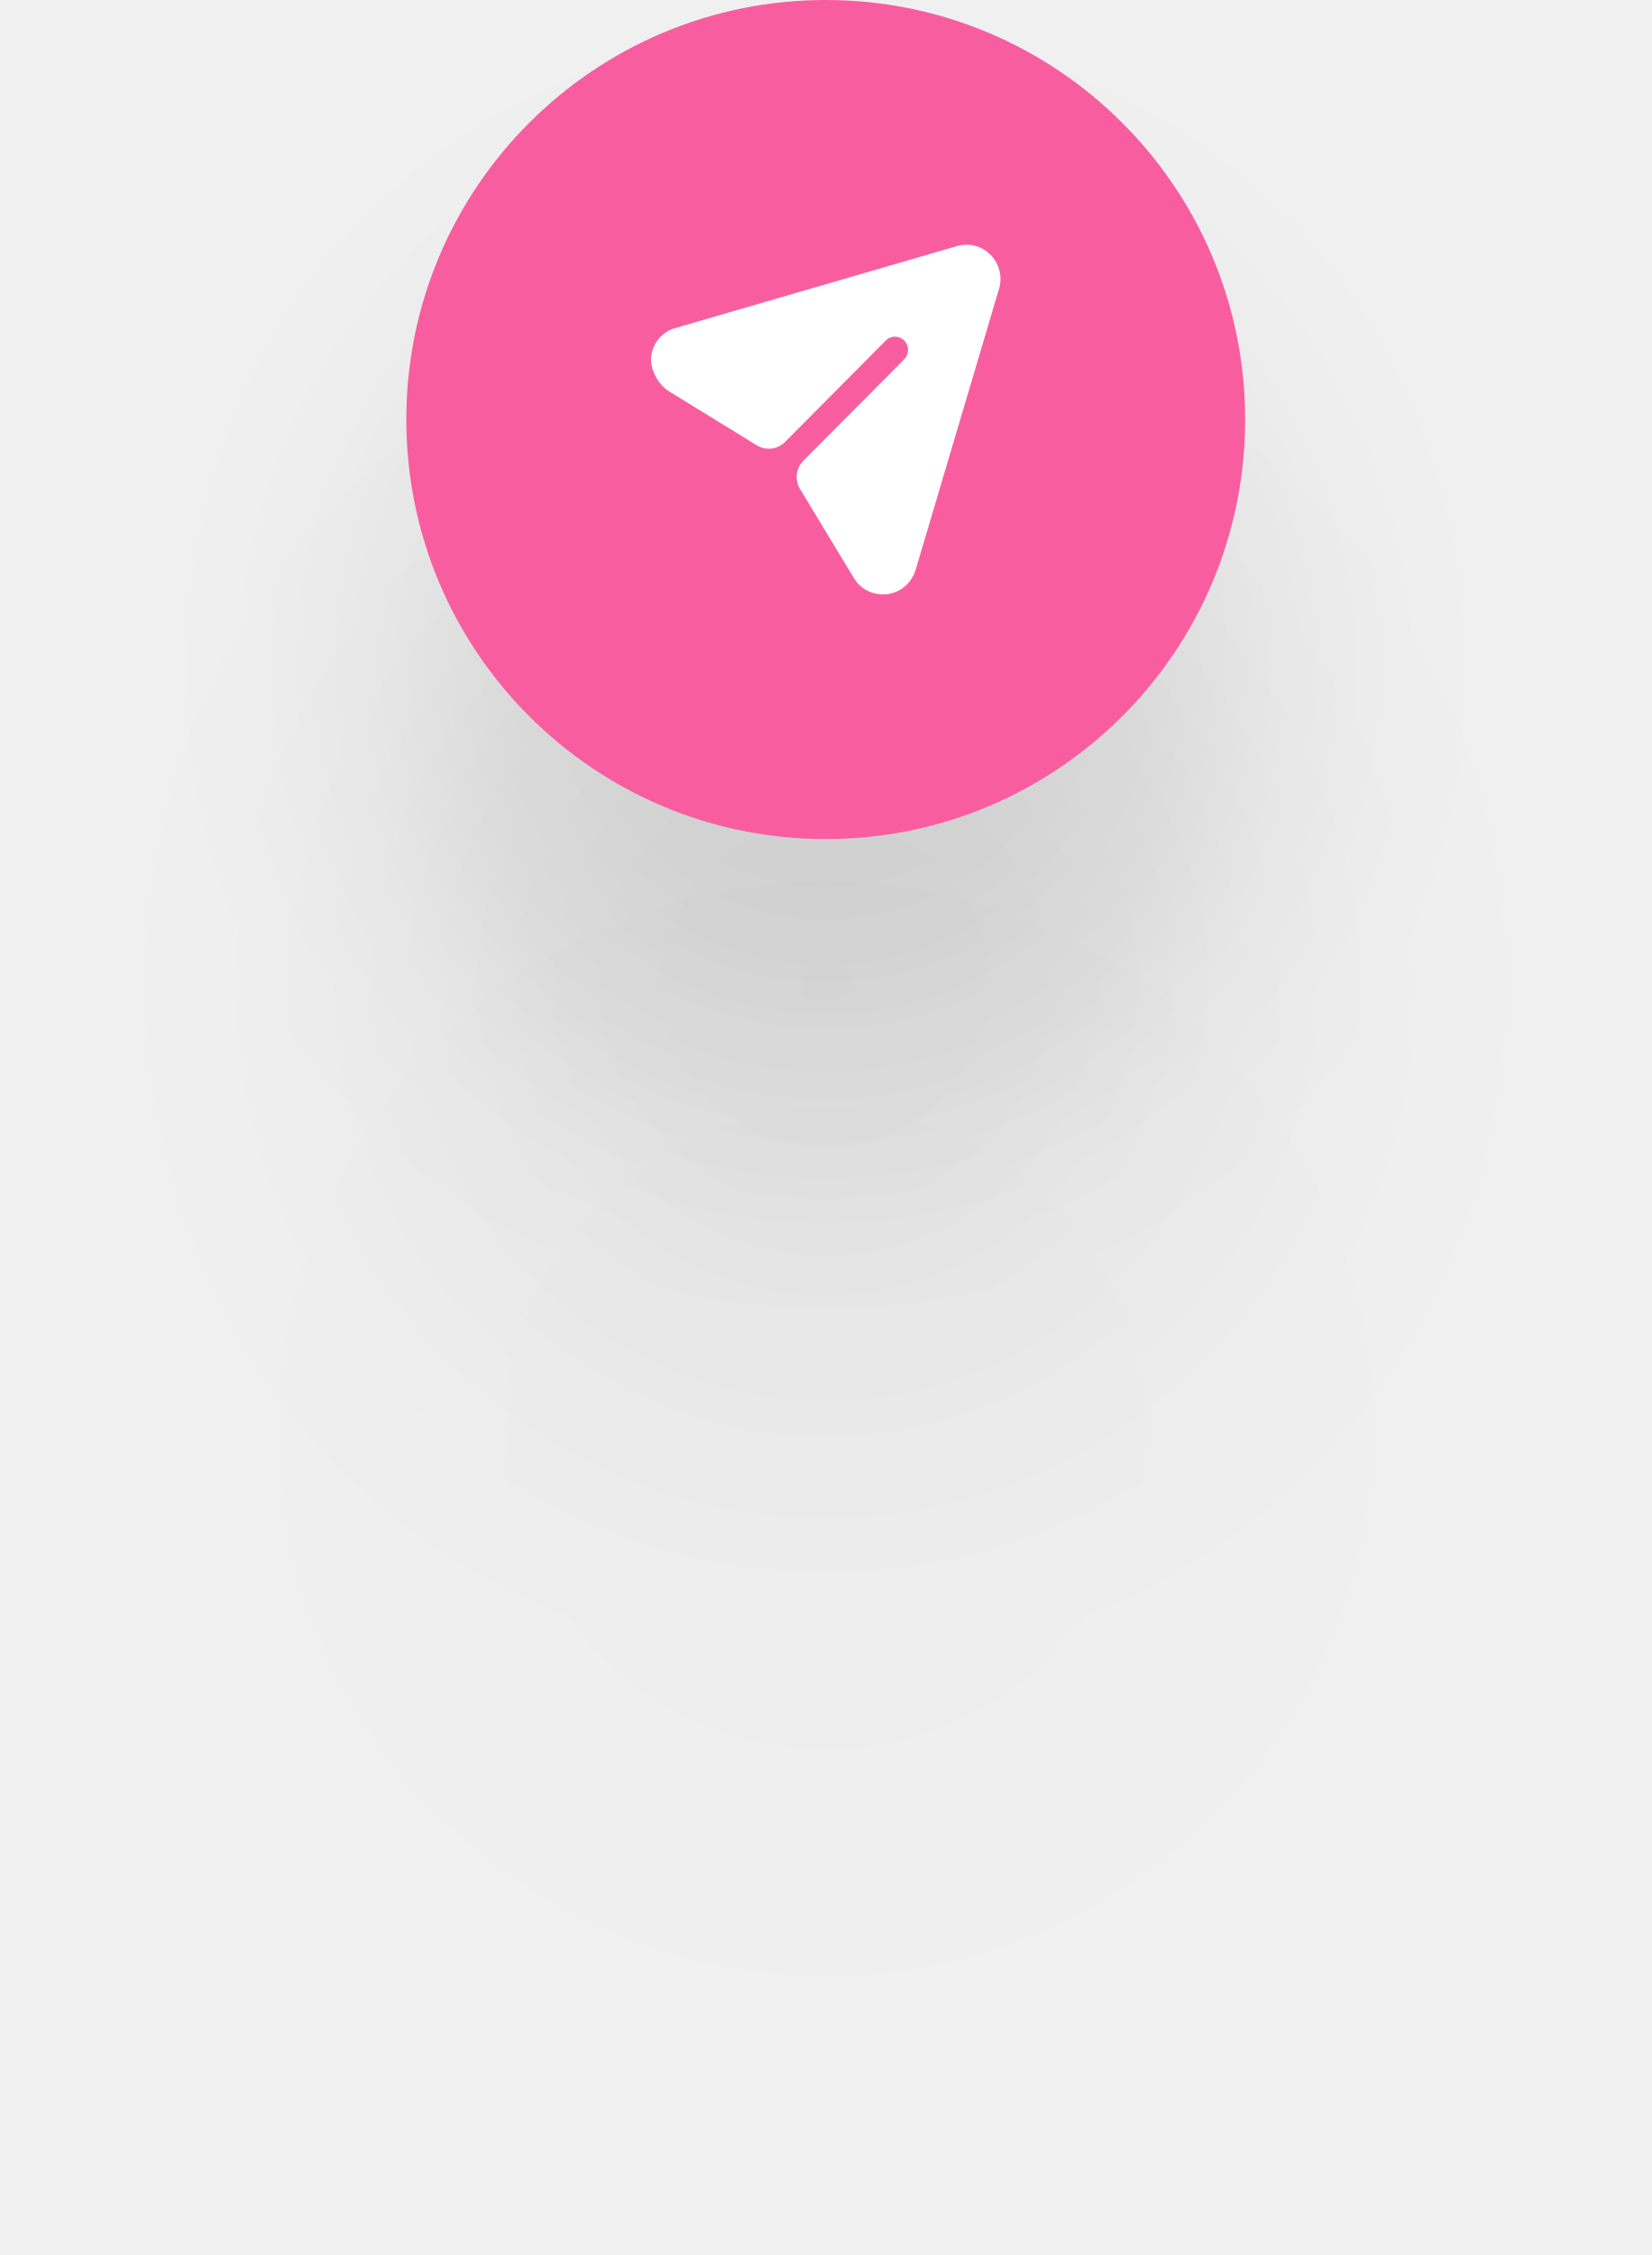
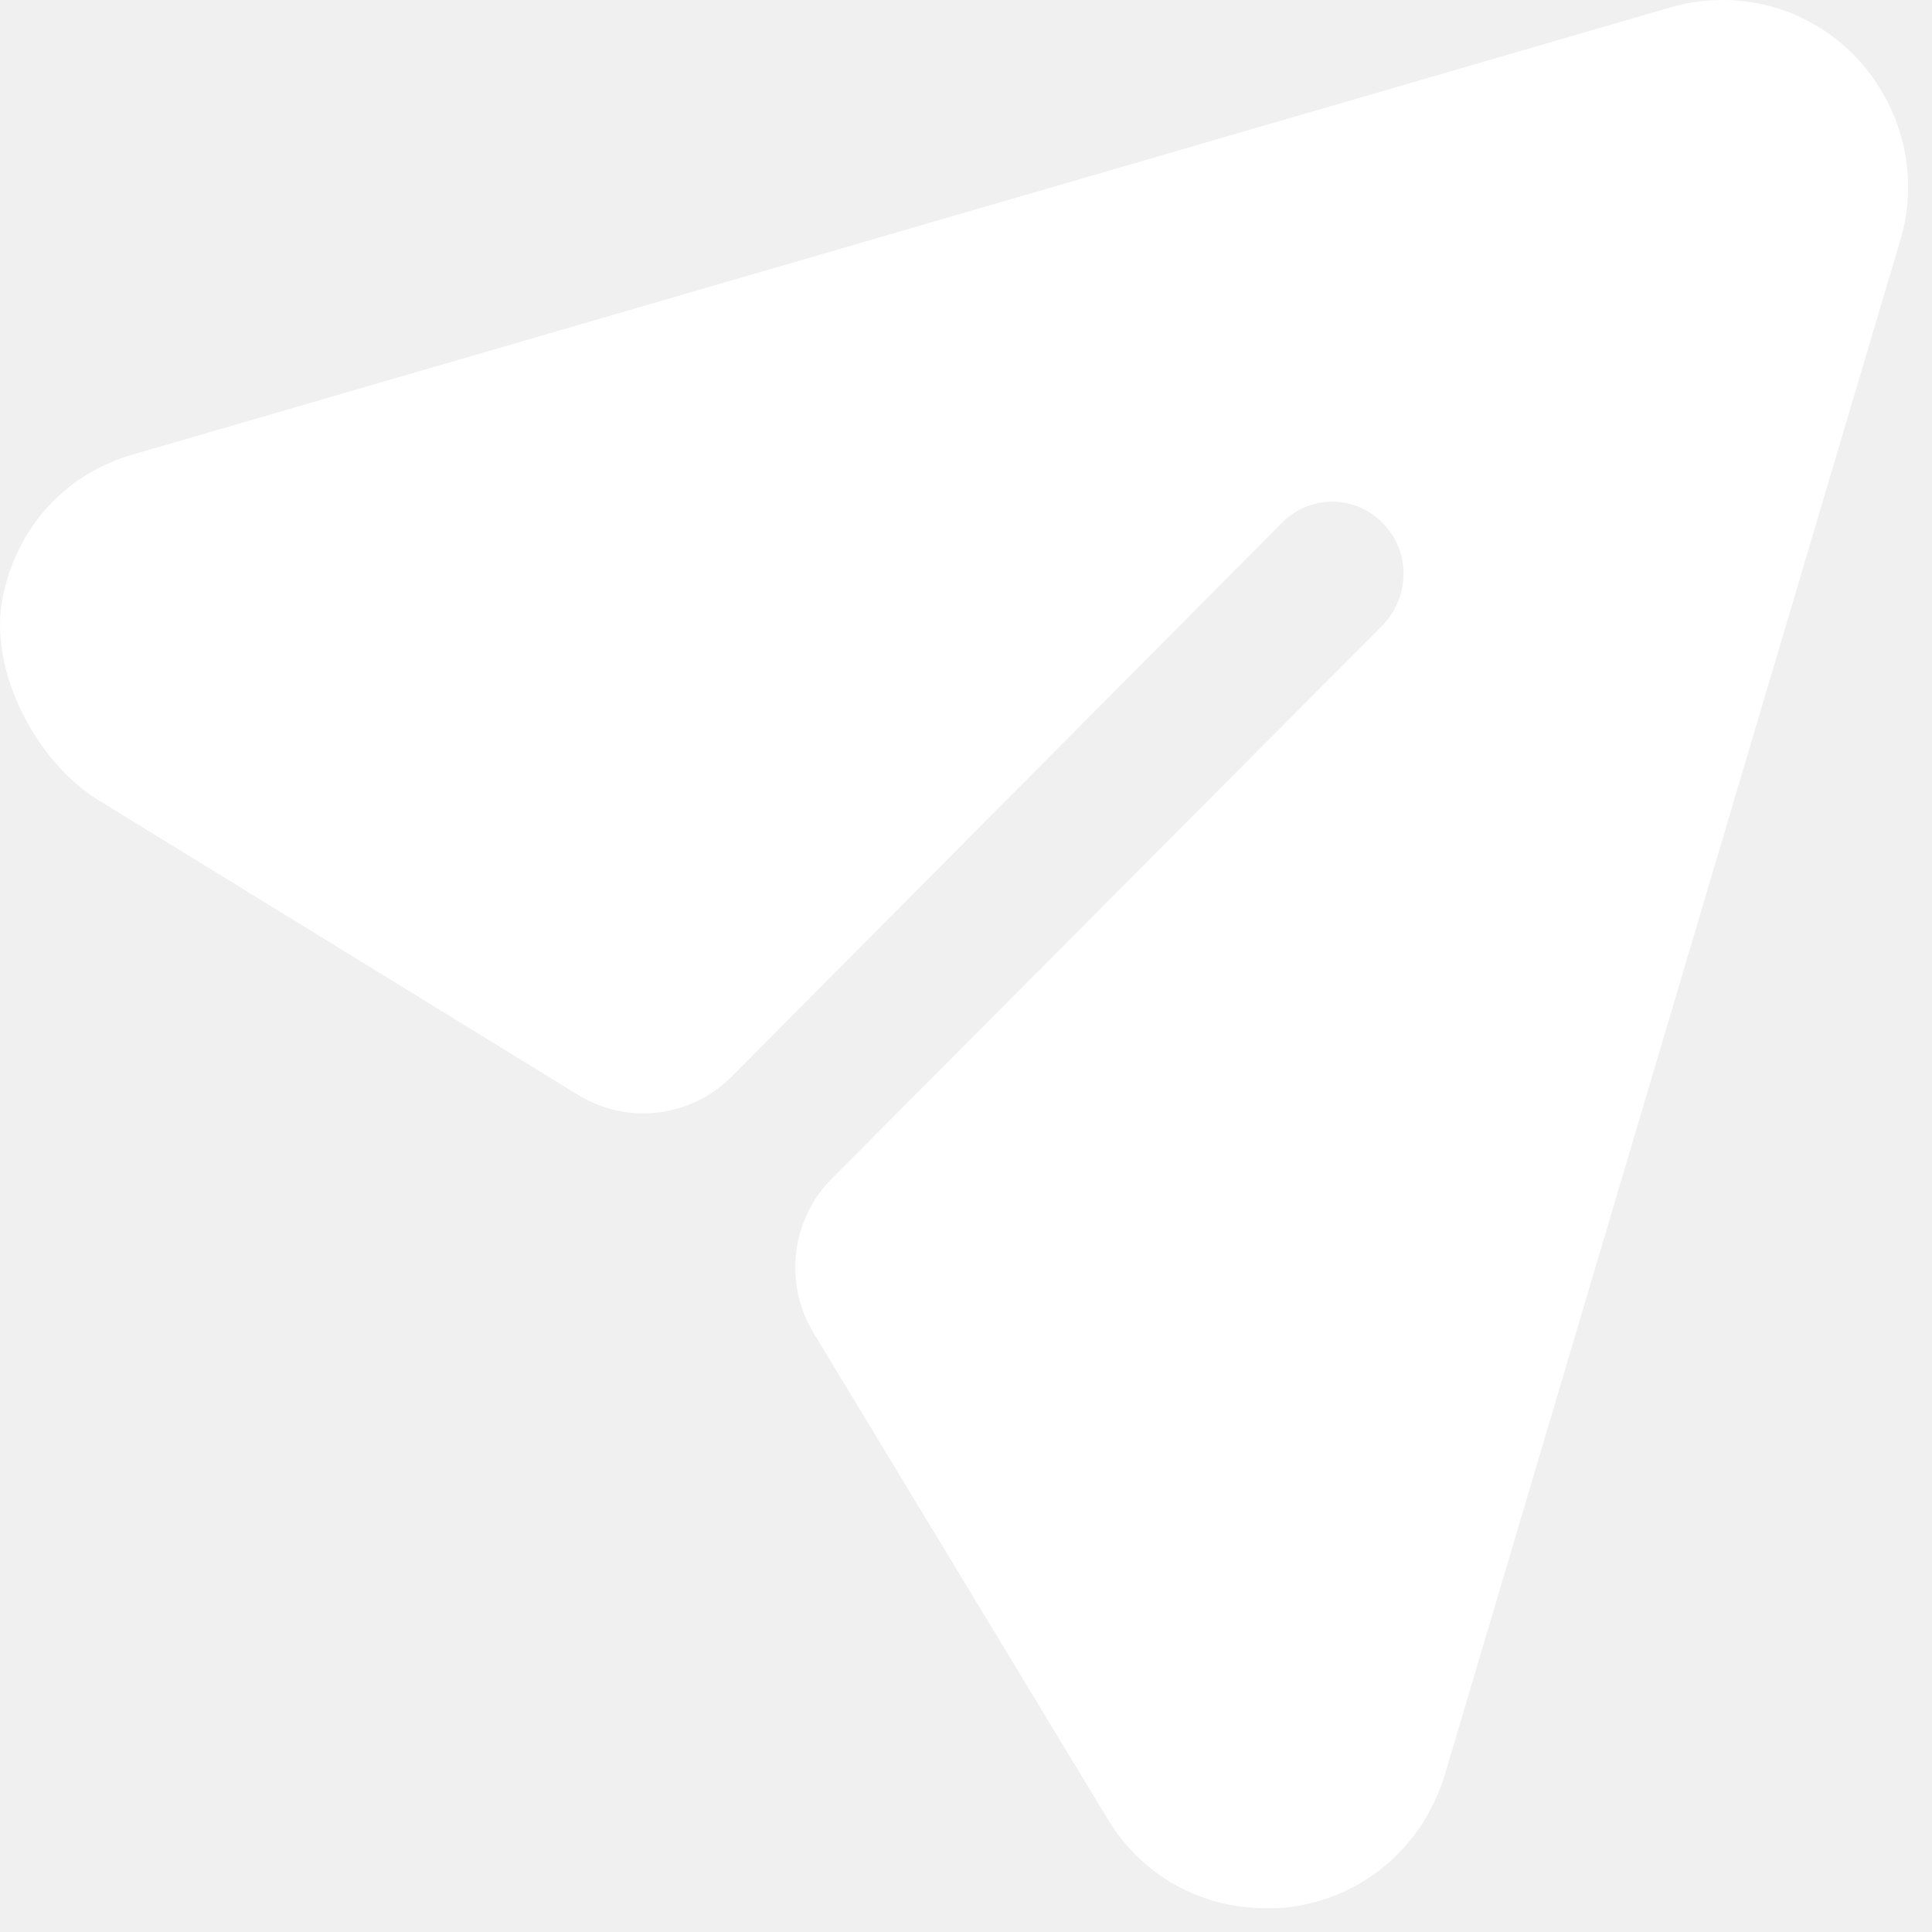
- <svg xmlns="http://www.w3.org/2000/svg" width="126" height="172" viewBox="0 0 126 172" fill="none">
-   <g filter="url(#filter0_ddd_1_86)">
-     <rect x="31" width="64" height="64" rx="32" fill="#F85E9F" />
-     <path d="M75.581 19.443C74.914 18.758 73.927 18.503 73.006 18.772L51.544 25.013C50.573 25.282 49.885 26.057 49.699 27.041C49.51 28.042 50.172 29.313 51.036 29.845L57.747 33.969C58.435 34.392 59.323 34.286 59.893 33.711L67.577 25.979C67.964 25.576 68.604 25.576 68.991 25.979C69.378 26.368 69.378 26.999 68.991 27.402L61.293 35.136C60.722 35.709 60.616 36.601 61.036 37.294L65.136 44.072C65.616 44.877 66.444 45.333 67.35 45.333C67.457 45.333 67.577 45.333 67.684 45.32C68.724 45.186 69.551 44.474 69.858 43.468L76.221 22.033C76.501 21.12 76.248 20.127 75.581 19.443Z" fill="white" />
-   </g>
-   <defs>
-     <filter id="filter0_ddd_1_86" x="0" y="0" width="126" height="172" filterUnits="userSpaceOnUse" color-interpolation-filters="sRGB">
-       <feFlood flood-opacity="0" result="BackgroundImageFix" />
-       <feColorMatrix in="SourceAlpha" type="matrix" values="0 0 0 0 0 0 0 0 0 0 0 0 0 0 0 0 0 0 127 0" result="hardAlpha" />
-       <feOffset dy="19" />
-       <feGaussianBlur stdDeviation="9.5" />
-       <feColorMatrix type="matrix" values="0 0 0 0 0 0 0 0 0 0 0 0 0 0 0 0 0 0 0.09 0" />
-       <feBlend mode="normal" in2="BackgroundImageFix" result="effect1_dropShadow_1_86" />
-       <feColorMatrix in="SourceAlpha" type="matrix" values="0 0 0 0 0 0 0 0 0 0 0 0 0 0 0 0 0 0 127 0" result="hardAlpha" />
-       <feOffset dy="43" />
-       <feGaussianBlur stdDeviation="13" />
-       <feColorMatrix type="matrix" values="0 0 0 0 0 0 0 0 0 0 0 0 0 0 0 0 0 0 0.05 0" />
-       <feBlend mode="normal" in2="effect1_dropShadow_1_86" result="effect2_dropShadow_1_86" />
-       <feColorMatrix in="SourceAlpha" type="matrix" values="0 0 0 0 0 0 0 0 0 0 0 0 0 0 0 0 0 0 127 0" result="hardAlpha" />
-       <feOffset dy="77" />
-       <feGaussianBlur stdDeviation="15.5" />
-       <feColorMatrix type="matrix" values="0 0 0 0 0 0 0 0 0 0 0 0 0 0 0 0 0 0 0.01 0" />
-       <feBlend mode="normal" in2="effect2_dropShadow_1_86" result="effect3_dropShadow_1_86" />
-       <feBlend mode="normal" in="SourceGraphic" in2="effect3_dropShadow_1_86" result="shape" />
-     </filter>
-   </defs>
+ <svg xmlns="http://www.w3.org/2000/svg" width="27" height="27" viewBox="0 0 27 27" fill="none">
+   <path d="M25.914 0.776C25.247 0.091 24.26 -0.164 23.34 0.105L1.877 6.346C0.906 6.616 0.218 7.39 0.033 8.374C-0.157 9.375 0.505 10.646 1.369 11.178L8.08 15.302C8.768 15.725 9.657 15.619 10.226 15.045L17.91 7.312C18.297 6.91 18.938 6.91 19.325 7.312C19.711 7.702 19.711 8.332 19.325 8.735L11.627 16.469C11.056 17.042 10.949 17.934 11.369 18.627L15.47 25.405C15.95 26.21 16.777 26.667 17.684 26.667C17.791 26.667 17.91 26.667 18.017 26.653C19.058 26.519 19.885 25.808 20.192 24.801L26.554 3.366C26.834 2.454 26.581 1.46 25.914 0.776Z" fill="white" />
</svg>
